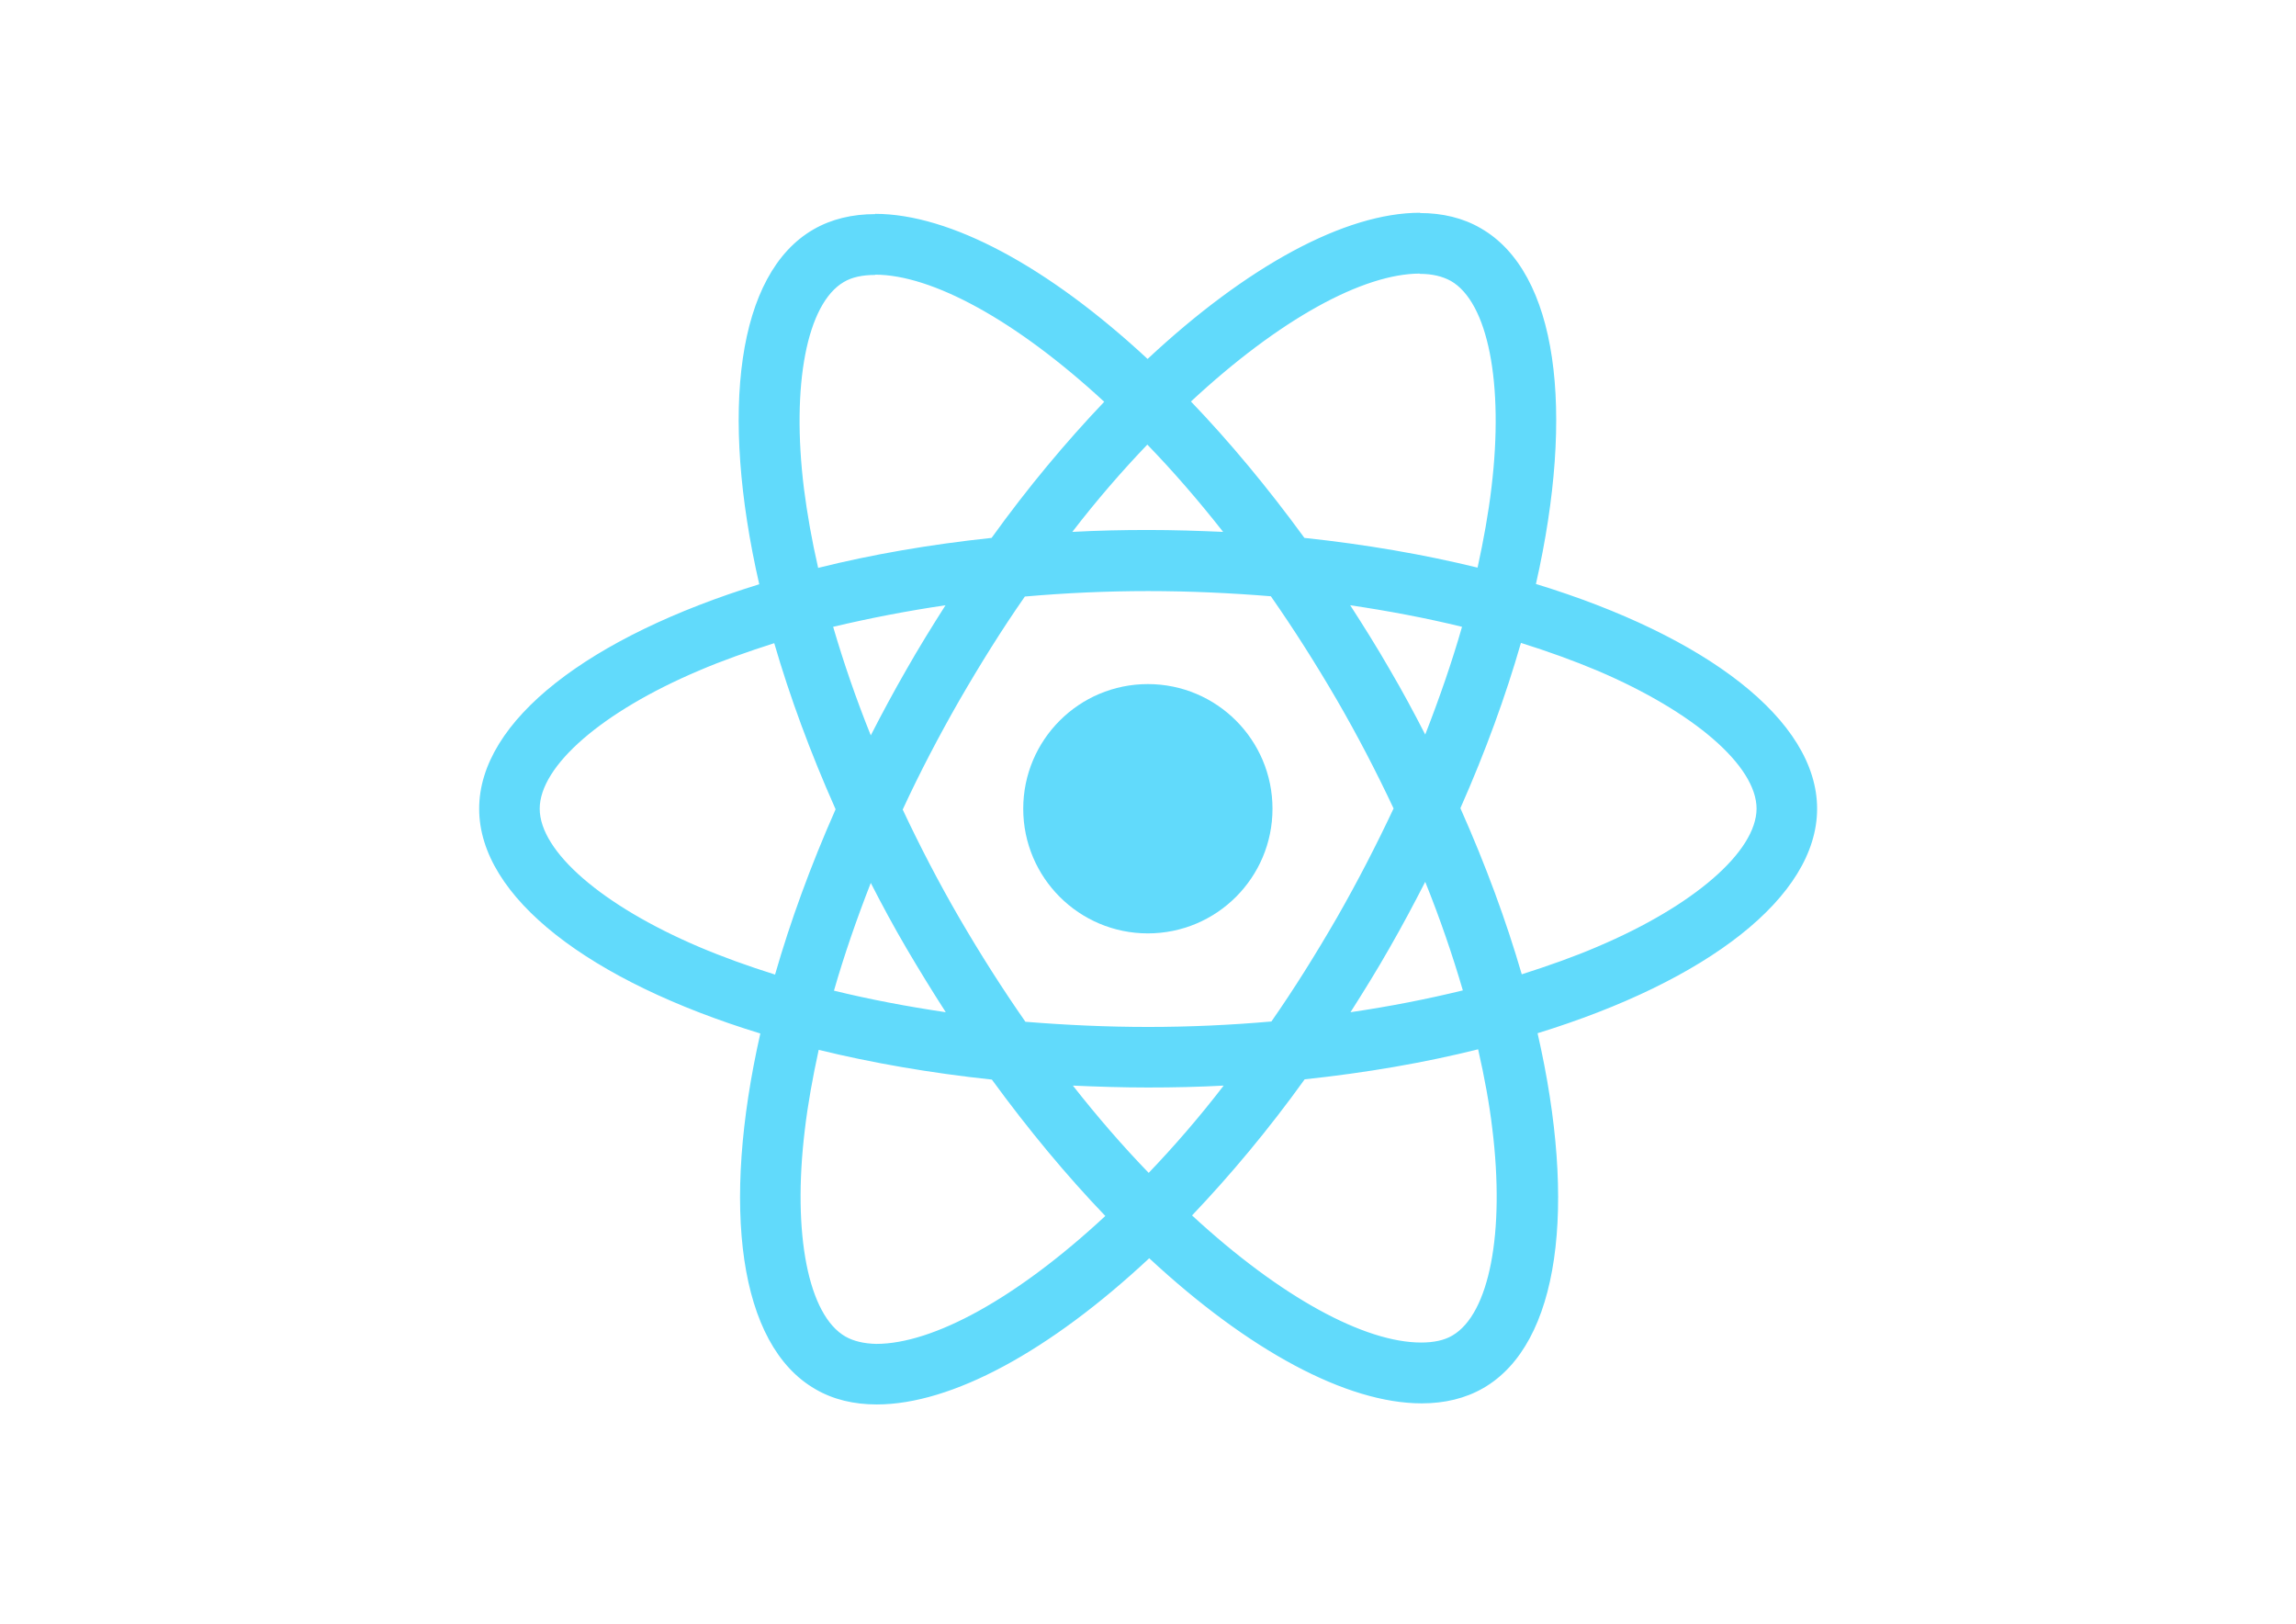
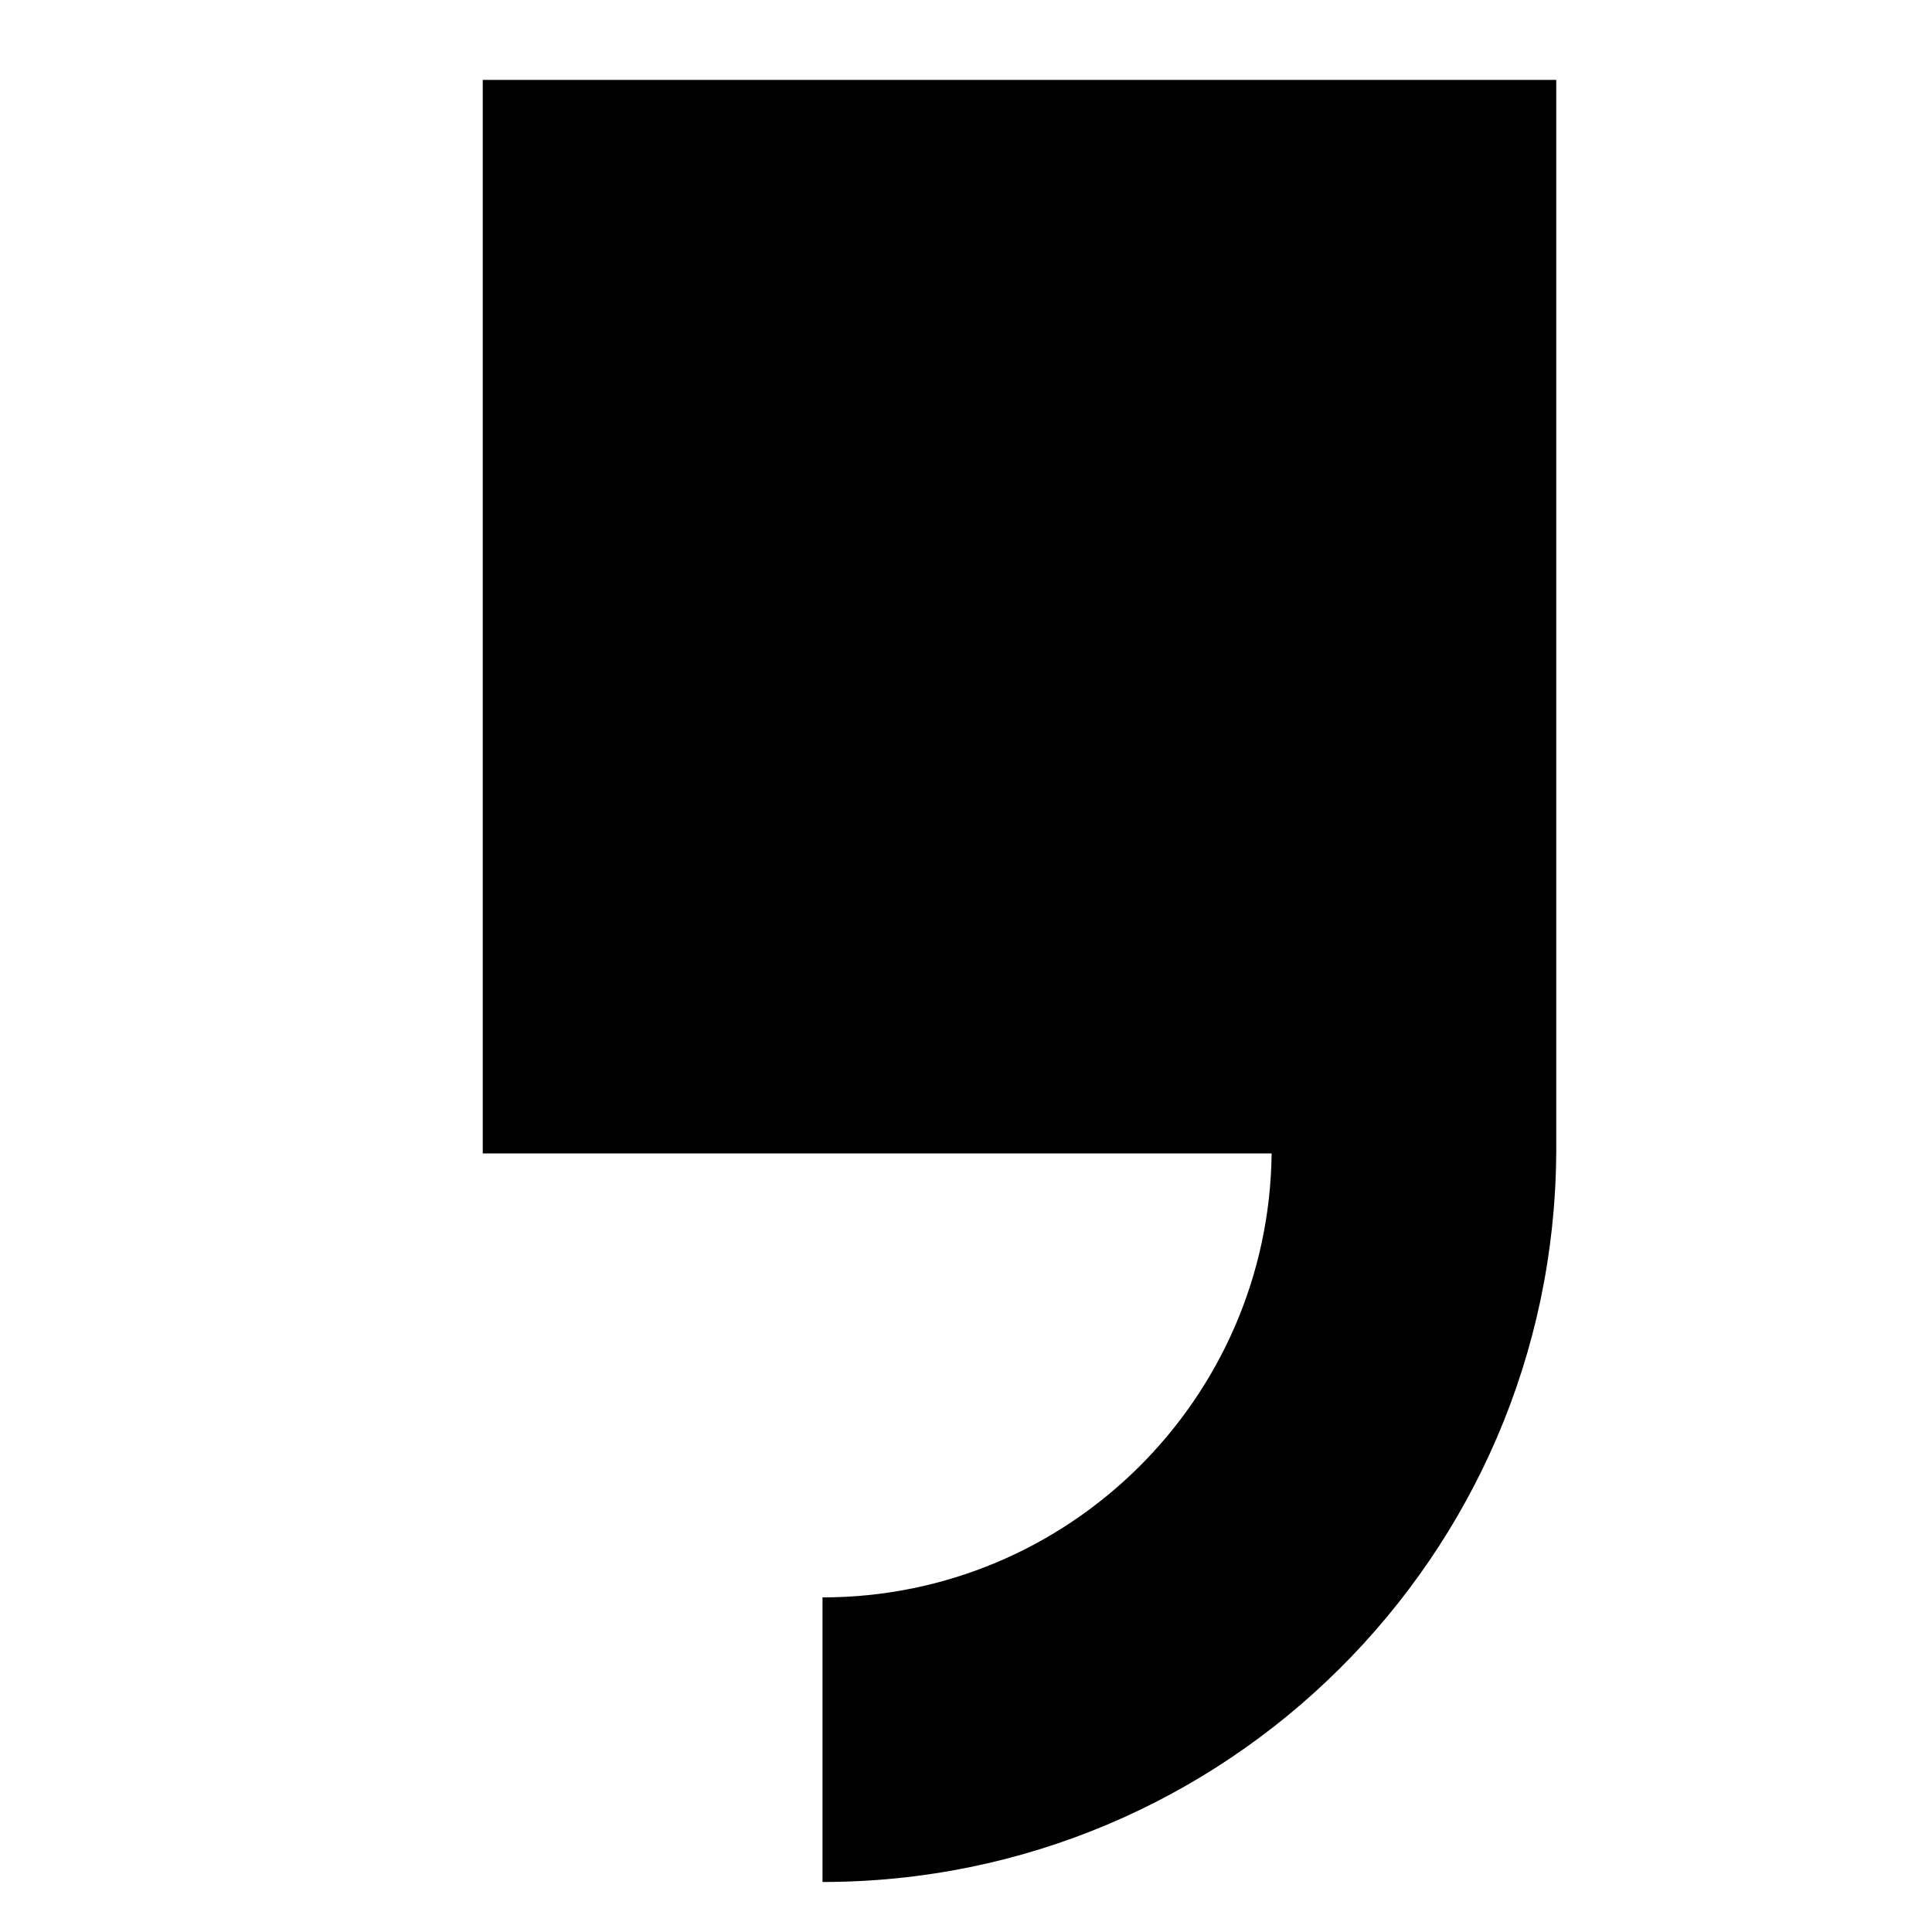
- <svg xmlns="http://www.w3.org/2000/svg" viewBox="0 0 841.9 595.3">
-   <g fill="#61DAFB">
-     <path d="M666.3 296.5c0-32.5-40.7-63.3-103.1-82.4 14.4-63.6 8-114.2-20.2-130.4-6.5-3.8-14.1-5.6-22.4-5.6v22.3c4.6 0 8.3.9 11.4 2.6 13.6 7.8 19.5 37.5 14.9 75.7-1.1 9.4-2.9 19.3-5.1 29.4-19.6-4.8-41-8.5-63.5-10.9-13.5-18.5-27.5-35.3-41.6-50 32.6-30.3 63.2-46.9 84-46.9V78c-27.5 0-63.5 19.6-99.9 53.6-36.4-33.8-72.4-53.2-99.9-53.2v22.3c20.7 0 51.4 16.5 84 46.6-14 14.7-28 31.4-41.3 49.9-22.6 2.4-44 6.1-63.6 11-2.3-10-4-19.7-5.2-29-4.7-38.2 1.1-67.9 14.6-75.8 3-1.8 6.9-2.6 11.5-2.6V78.5c-8.4 0-16 1.8-22.6 5.6-28.1 16.2-34.4 66.7-19.9 130.1-62.2 19.2-102.7 49.9-102.7 82.3 0 32.5 40.7 63.3 103.1 82.4-14.4 63.6-8 114.2 20.2 130.4 6.5 3.8 14.1 5.6 22.5 5.6 27.5 0 63.5-19.6 99.9-53.6 36.4 33.8 72.4 53.2 99.9 53.2 8.4 0 16-1.8 22.6-5.6 28.1-16.2 34.4-66.7 19.9-130.1 62-19.1 102.5-49.9 102.5-82.3zm-130.2-66.7c-3.7 12.9-8.3 26.2-13.5 39.5-4.1-8-8.4-16-13.1-24-4.6-8-9.5-15.8-14.4-23.4 14.2 2.1 27.9 4.7 41 7.9zm-45.8 106.5c-7.8 13.5-15.8 26.3-24.1 38.2-14.9 1.3-30 2-45.2 2-15.1 0-30.2-.7-45-1.9-8.3-11.9-16.4-24.6-24.2-38-7.6-13.1-14.5-26.4-20.8-39.8 6.2-13.4 13.2-26.8 20.7-39.9 7.8-13.5 15.8-26.3 24.1-38.2 14.9-1.3 30-2 45.2-2 15.1 0 30.2.7 45 1.9 8.3 11.9 16.4 24.6 24.2 38 7.6 13.1 14.5 26.4 20.8 39.8-6.3 13.4-13.2 26.8-20.7 39.9zm32.3-13c5.4 13.4 10 26.8 13.8 39.8-13.1 3.2-26.9 5.9-41.2 8 4.9-7.7 9.8-15.6 14.4-23.7 4.6-8 8.9-16.1 13-24.1zM421.2 430c-9.3-9.6-18.6-20.3-27.8-32 9 .4 18.2.7 27.5.7 9.4 0 18.7-.2 27.8-.7-9 11.7-18.3 22.4-27.5 32zm-74.4-58.9c-14.2-2.1-27.9-4.7-41-7.9 3.7-12.9 8.3-26.2 13.5-39.5 4.1 8 8.4 16 13.1 24 4.7 8 9.5 15.8 14.4 23.4zM420.7 163c9.3 9.6 18.6 20.3 27.8 32-9-.4-18.2-.7-27.5-.7-9.4 0-18.7.2-27.8.7 9-11.7 18.3-22.4 27.5-32zm-74 58.9c-4.9 7.7-9.8 15.6-14.4 23.7-4.6 8-8.9 16-13 24-5.4-13.4-10-26.8-13.8-39.8 13.1-3.1 26.9-5.8 41.2-7.9zm-90.5 125.2c-35.4-15.1-58.3-34.9-58.3-50.6 0-15.7 22.9-35.6 58.3-50.6 8.6-3.7 18-7 27.7-10.1 5.7 19.6 13.2 40 22.5 60.9-9.2 20.8-16.6 41.1-22.2 60.6-9.9-3.1-19.3-6.5-28-10.2zM310 490c-13.6-7.8-19.5-37.5-14.9-75.7 1.1-9.4 2.9-19.3 5.1-29.4 19.6 4.8 41 8.5 63.5 10.9 13.5 18.5 27.5 35.3 41.6 50-32.6 30.3-63.2 46.9-84 46.9-4.5-.1-8.3-1-11.3-2.7zm237.2-76.2c4.7 38.2-1.1 67.9-14.6 75.8-3 1.8-6.9 2.6-11.5 2.6-20.7 0-51.4-16.5-84-46.6 14-14.7 28-31.4 41.3-49.9 22.6-2.4 44-6.1 63.6-11 2.3 10.1 4.1 19.8 5.2 29.1zm38.5-66.7c-8.6 3.7-18 7-27.7 10.1-5.7-19.6-13.2-40-22.5-60.9 9.2-20.8 16.6-41.1 22.2-60.6 9.9 3.1 19.3 6.5 28.1 10.2 35.4 15.1 58.3 34.9 58.3 50.6-.1 15.7-23 35.6-58.4 50.6zM320.8 78.4z" />
-     <circle cx="420.9" cy="296.5" r="45.7" />
-     <path d="M520.5 78.1z" />
+ <svg xmlns="http://www.w3.org/2000/svg" version="1.1" width="500" height="500" viewBox="0 0 500 500" xml:space="preserve">
+   <defs>
+ </defs>
+   <g transform="matrix(1.337242 0 0 1.337242 245.4331 253.8692)" id="DTkZVdfMqzmjFGSVNJ2-u">
+     <path style="stroke: rgb(221,32,119); stroke-width: 0; stroke-dasharray: none; stroke-linecap: butt; stroke-dashoffset: 0; stroke-linejoin: miter; stroke-miterlimit: 4; fill: rgb(0,0,0); fill-rule: nonzero; opacity: 1;" vector-effect="non-scaling-stroke" transform=" translate(-117.6463, -174.3773)" d="M 27.538 0 L 235.293 0 L 235.293 206.755 L 235.293 206.755 L 235.293 206.755 C 235.293 206.759 235.293 206.764 235.293 206.769 L 235.293 207.755 L 235.289 207.755 C 234.751 285.679 171.343 348.755 93.293 348.755 C 93.293 348.755 93.293 348.755 93.293 348.755 L 93.293 293.679 C 93.293 293.679 93.293 293.679 93.293 293.679 C 140.941 293.679 179.674 255.277 180.211 207.755 L 27.538 207.755 L 27.538 187.187 L 3.552713678800501e-15 187.187 L 3.552713678800501e-15 187.187 L 27.538 187.187 z" stroke-linecap="round" />
  </g>
</svg>
